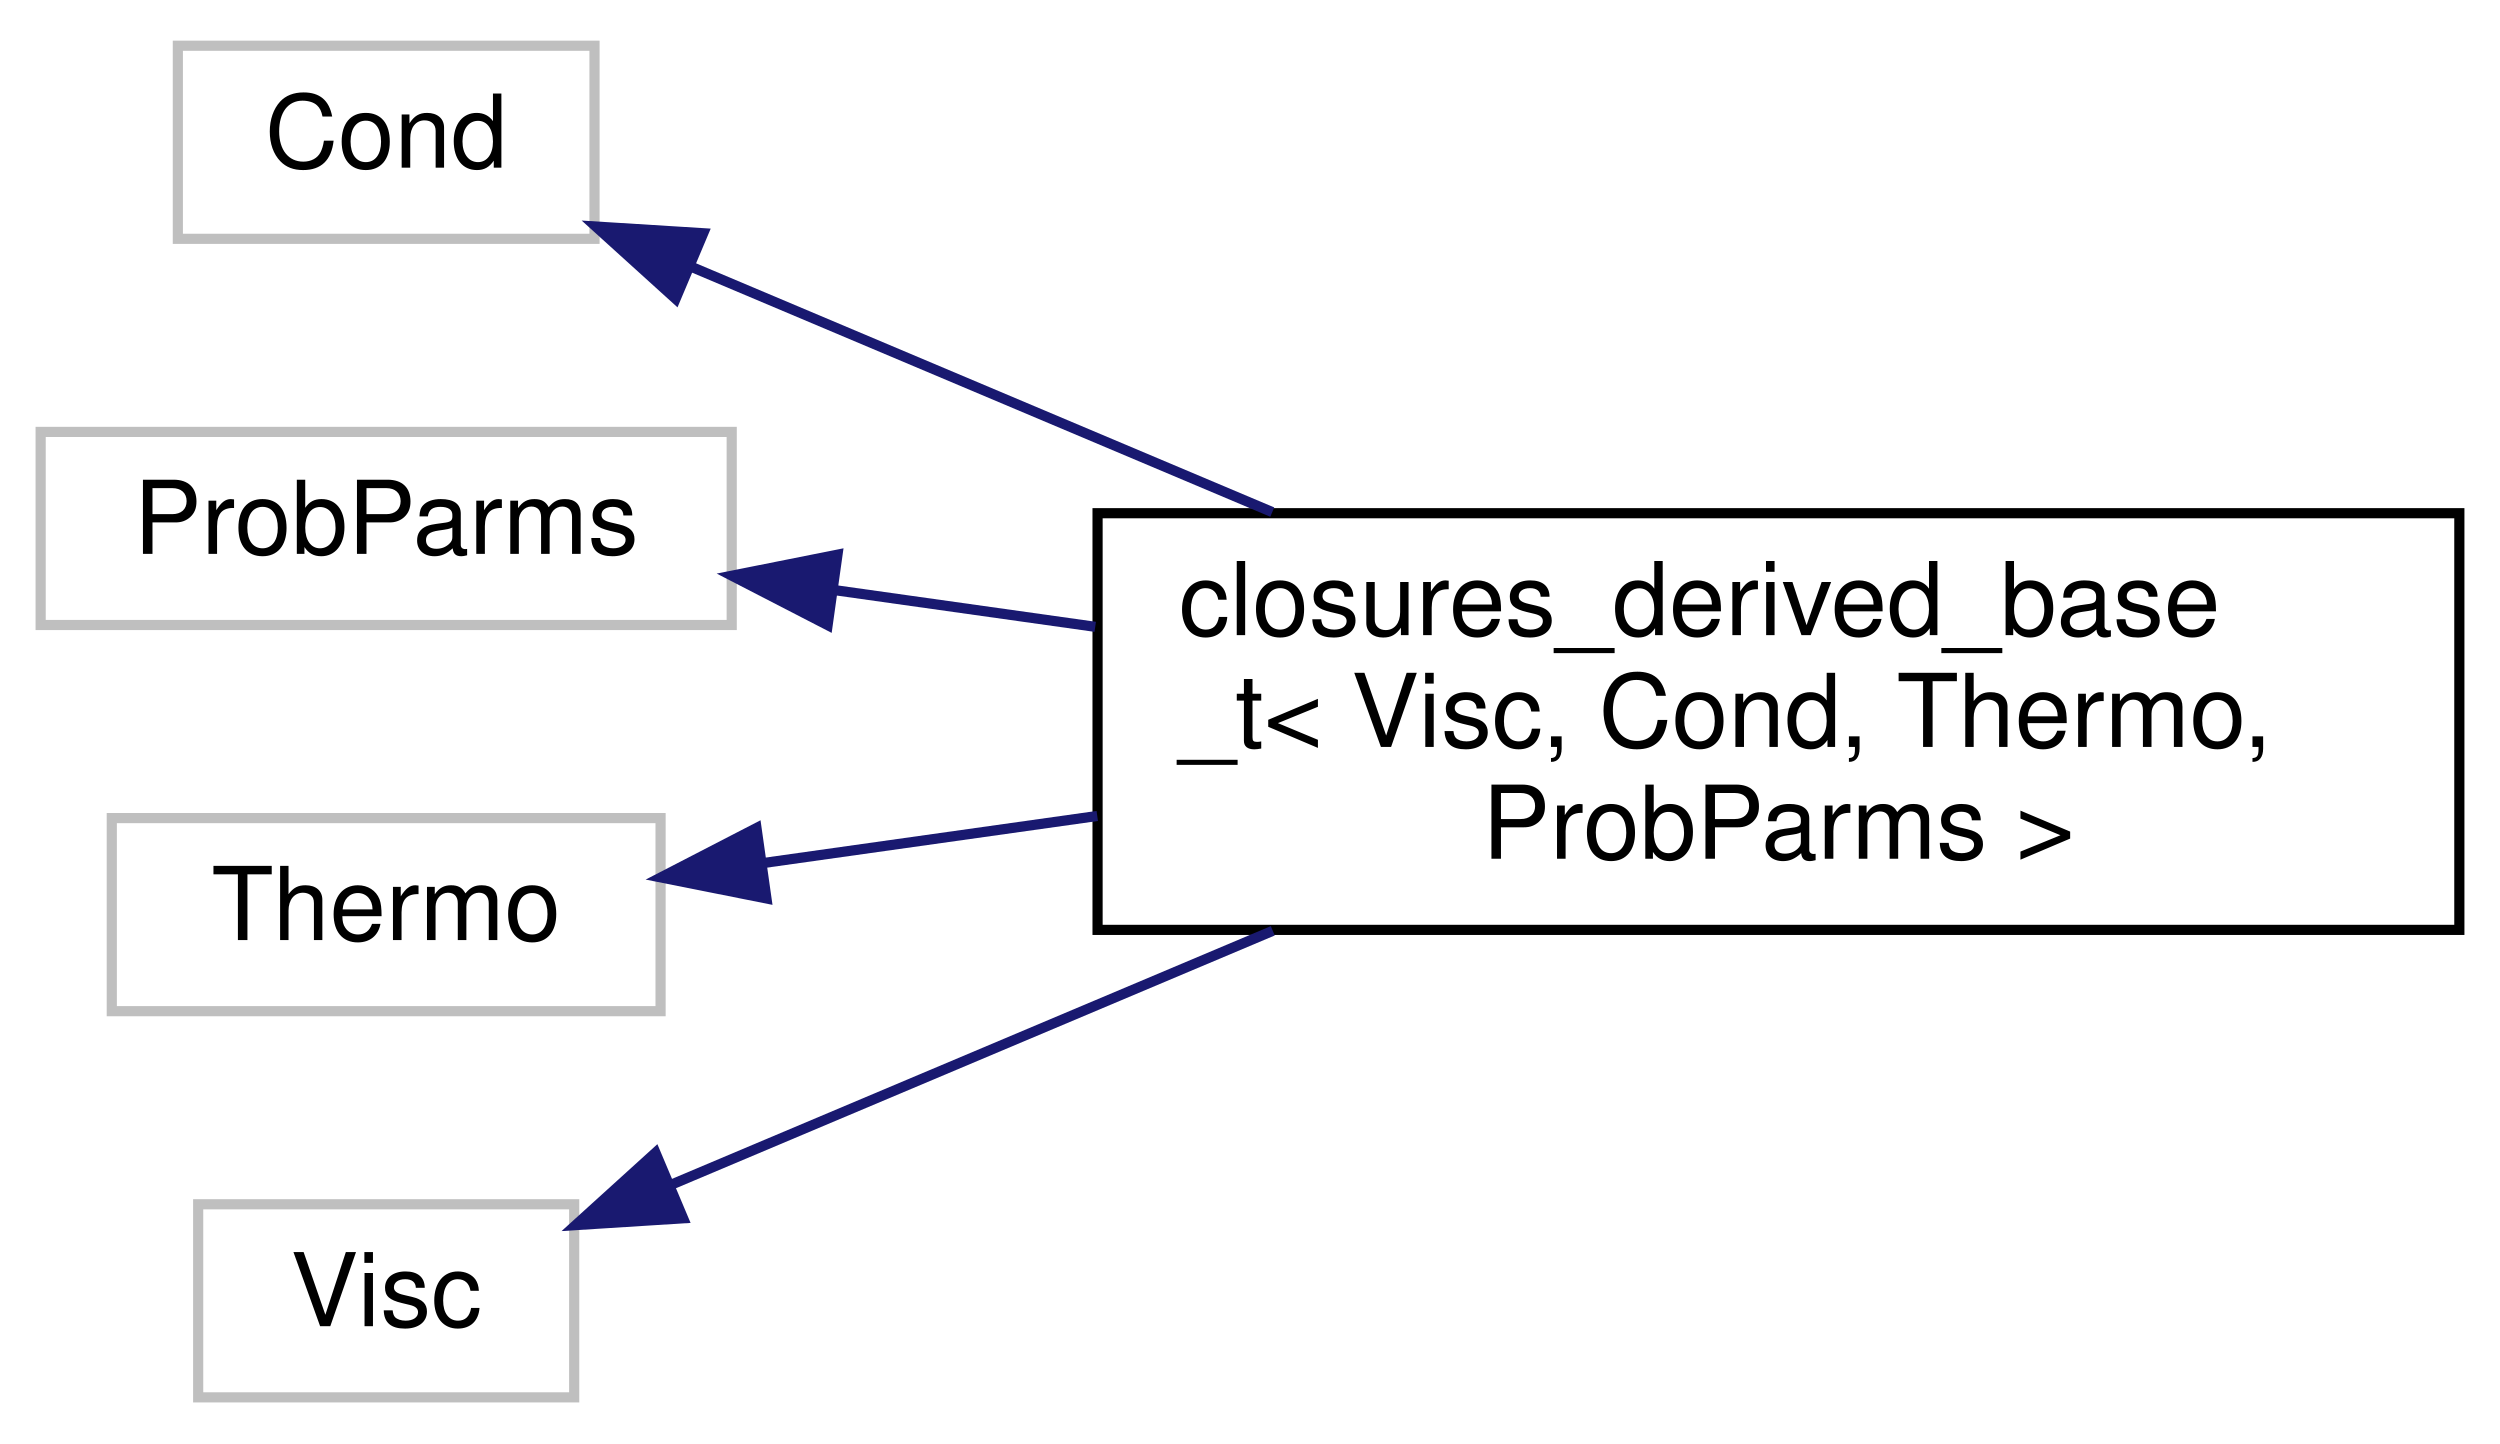
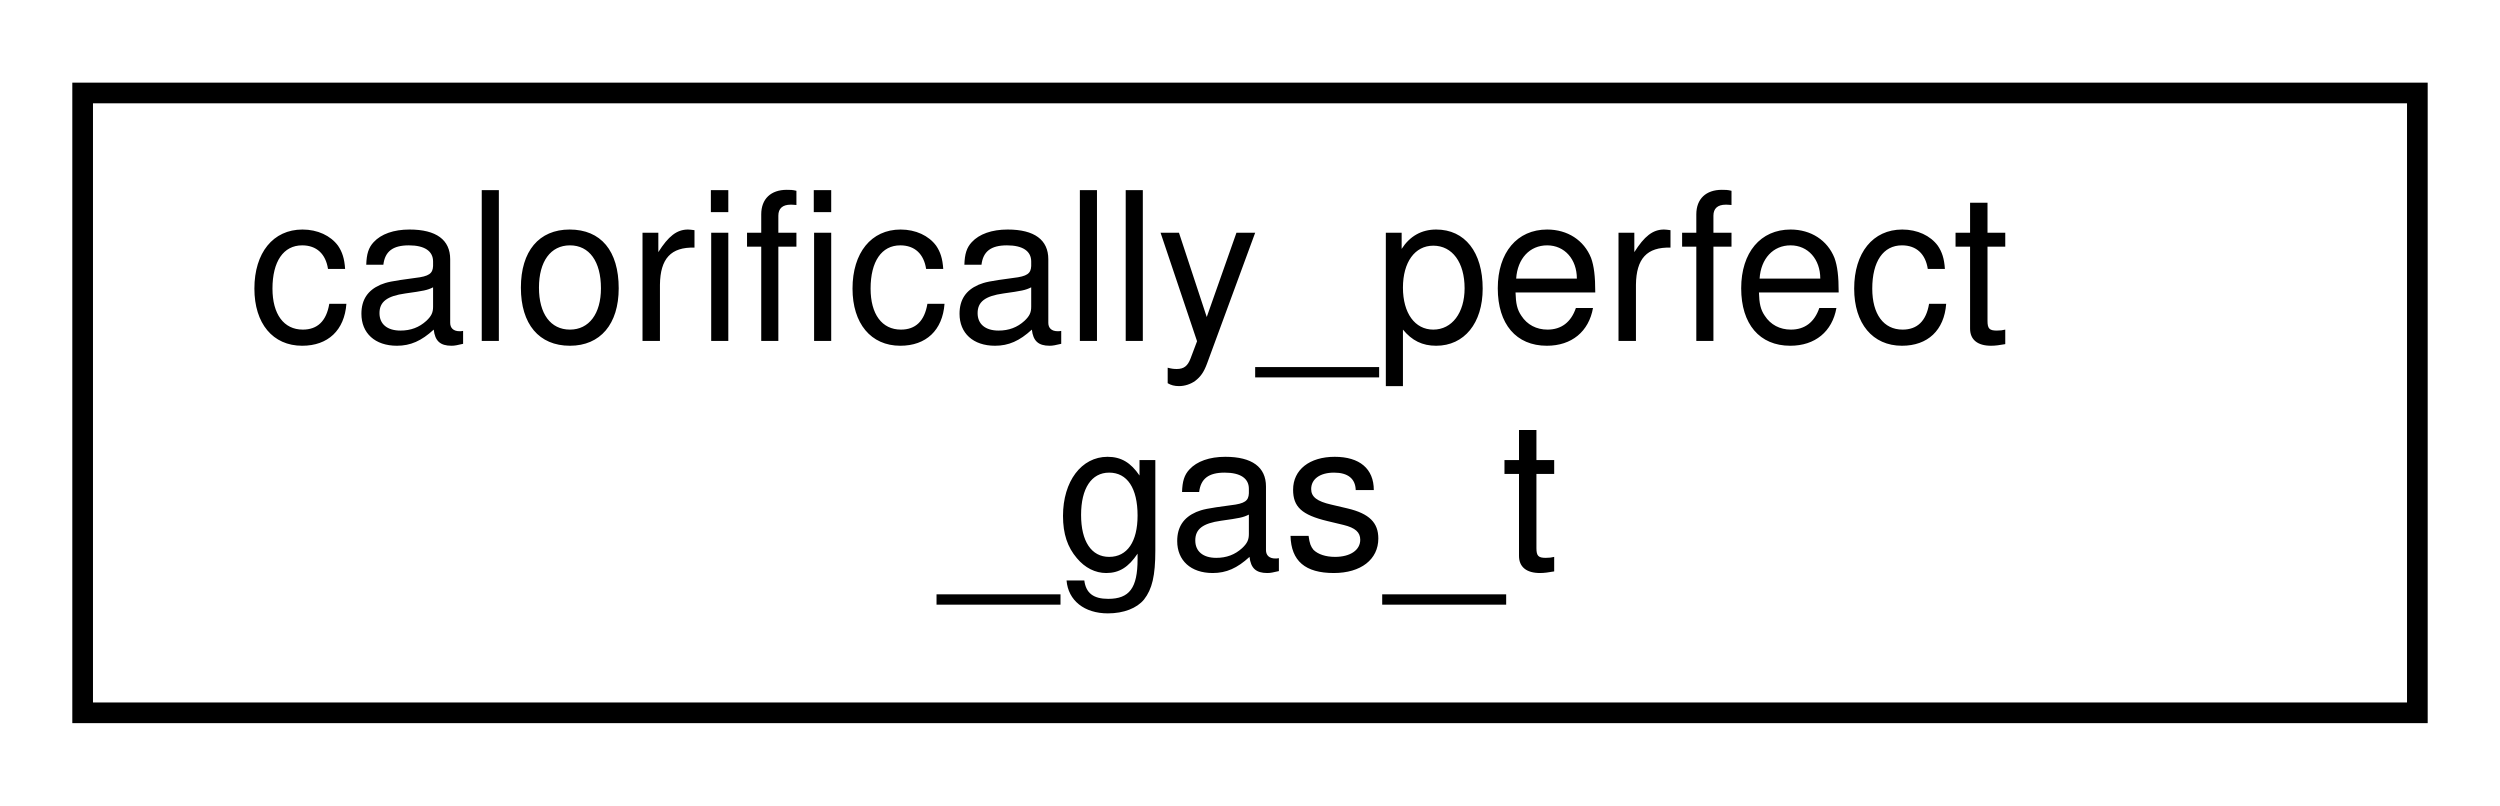
- <svg xmlns="http://www.w3.org/2000/svg" xmlns:xlink="http://www.w3.org/1999/xlink" width="246pt" height="142pt" viewBox="0.00 0.00 246.00 142.00">
-   <g id="graph0" class="graph" transform="scale(1 1) rotate(0) translate(4 138)">
+ <svg xmlns="http://www.w3.org/2000/svg" xmlns:xlink="http://www.w3.org/1999/xlink" width="121pt" height="39pt" viewBox="0.00 0.00 121.00 39.00">
+   <g id="graph0" class="graph" transform="scale(1 1) rotate(0) translate(4 35)">
    <g id="node1" class="node">
      <g id="a_node1">
-         <a xlink:title=" ">
-           <polygon fill="none" stroke="#bfbfbf" points="13.5,-114.5 13.5,-133.5 54.5,-133.5 54.5,-114.5 13.5,-114.5" />
-           <text text-anchor="middle" x="34" y="-121.5" font-family="Helvetica,sans-Serif" font-size="10.00">Cond</text>
+         <a xlink:href="classcalorifically__perfect__gas__t.html" target="_top" xlink:title=" ">
+           <polygon fill="none" stroke="black" points="0,-0.5 0,-30.5 113,-30.5 113,-0.5 0,-0.5" />
+           <text text-anchor="start" x="8" y="-18.5" font-family="Helvetica,sans-Serif" font-size="10.00">calorifically_perfect</text>
+           <text text-anchor="middle" x="56.5" y="-7.5" font-family="Helvetica,sans-Serif" font-size="10.00">_gas_t</text>
        </a>
      </g>
    </g>
-     <g id="node2" class="node">
-       <g id="a_node2">
-         <a xlink:href="classclosures__derived__base__t.html" target="_top" xlink:title=" ">
-           <polygon fill="none" stroke="black" points="104,-46.5 104,-87.5 238,-87.5 238,-46.5 104,-46.5" />
-           <text text-anchor="start" x="112" y="-75.5" font-family="Helvetica,sans-Serif" font-size="10.00">closures_derived_base</text>
-           <text text-anchor="start" x="112" y="-64.5" font-family="Helvetica,sans-Serif" font-size="10.00">_t&lt; Visc, Cond, Thermo,</text>
-           <text text-anchor="middle" x="171" y="-53.5" font-family="Helvetica,sans-Serif" font-size="10.00"> ProbParms &gt;</text>
-         </a>
-       </g>
-     </g>
-     <g id="edge1" class="edge">
-       <path fill="none" stroke="midnightblue" d="M63.85,-111.82C80.53,-104.78 101.96,-95.73 121.19,-87.61" />
-       <polygon fill="midnightblue" stroke="midnightblue" points="62.48,-108.6 54.63,-115.71 65.2,-115.05 62.48,-108.6" />
-     </g>
-     <g id="node3" class="node">
-       <g id="a_node3">
-         <a xlink:title=" ">
-           <polygon fill="none" stroke="#bfbfbf" points="0,-76.5 0,-95.5 68,-95.5 68,-76.5 0,-76.5" />
-           <text text-anchor="middle" x="34" y="-83.5" font-family="Helvetica,sans-Serif" font-size="10.00">ProbParms</text>
-         </a>
-       </g>
-     </g>
-     <g id="edge2" class="edge">
-       <path fill="none" stroke="midnightblue" d="M78.07,-79.94C86.28,-78.78 95.04,-77.55 103.77,-76.32" />
-       <polygon fill="midnightblue" stroke="midnightblue" points="77.44,-76.49 68.02,-81.35 78.41,-83.42 77.44,-76.49" />
-     </g>
-     <g id="node4" class="node">
-       <g id="a_node4">
-         <a xlink:title=" ">
-           <polygon fill="none" stroke="#bfbfbf" points="7,-38.5 7,-57.5 61,-57.5 61,-38.5 7,-38.5" />
-           <text text-anchor="middle" x="34" y="-45.5" font-family="Helvetica,sans-Serif" font-size="10.00">Thermo</text>
-         </a>
-       </g>
-     </g>
-     <g id="edge3" class="edge">
-       <path fill="none" stroke="midnightblue" d="M71.12,-53.08C81.27,-54.51 92.65,-56.11 103.97,-57.71" />
-       <polygon fill="midnightblue" stroke="midnightblue" points="71.42,-49.59 61.03,-51.66 70.44,-56.52 71.42,-49.59" />
-     </g>
-     <g id="node5" class="node">
-       <g id="a_node5">
-         <a xlink:title=" ">
-           <polygon fill="none" stroke="#bfbfbf" points="15.5,-0.5 15.5,-19.5 52.5,-19.5 52.5,-0.5 15.5,-0.5" />
-           <text text-anchor="middle" x="34" y="-7.5" font-family="Helvetica,sans-Serif" font-size="10.00">Visc</text>
-         </a>
-       </g>
-     </g>
-     <g id="edge4" class="edge">
-       <path fill="none" stroke="midnightblue" d="M61.94,-21.38C78.89,-28.53 101.25,-37.97 121.24,-46.41" />
-       <polygon fill="midnightblue" stroke="midnightblue" points="63.22,-18.12 52.65,-17.45 60.5,-24.57 63.22,-18.12" />
-     </g>
  </g>
</svg>
